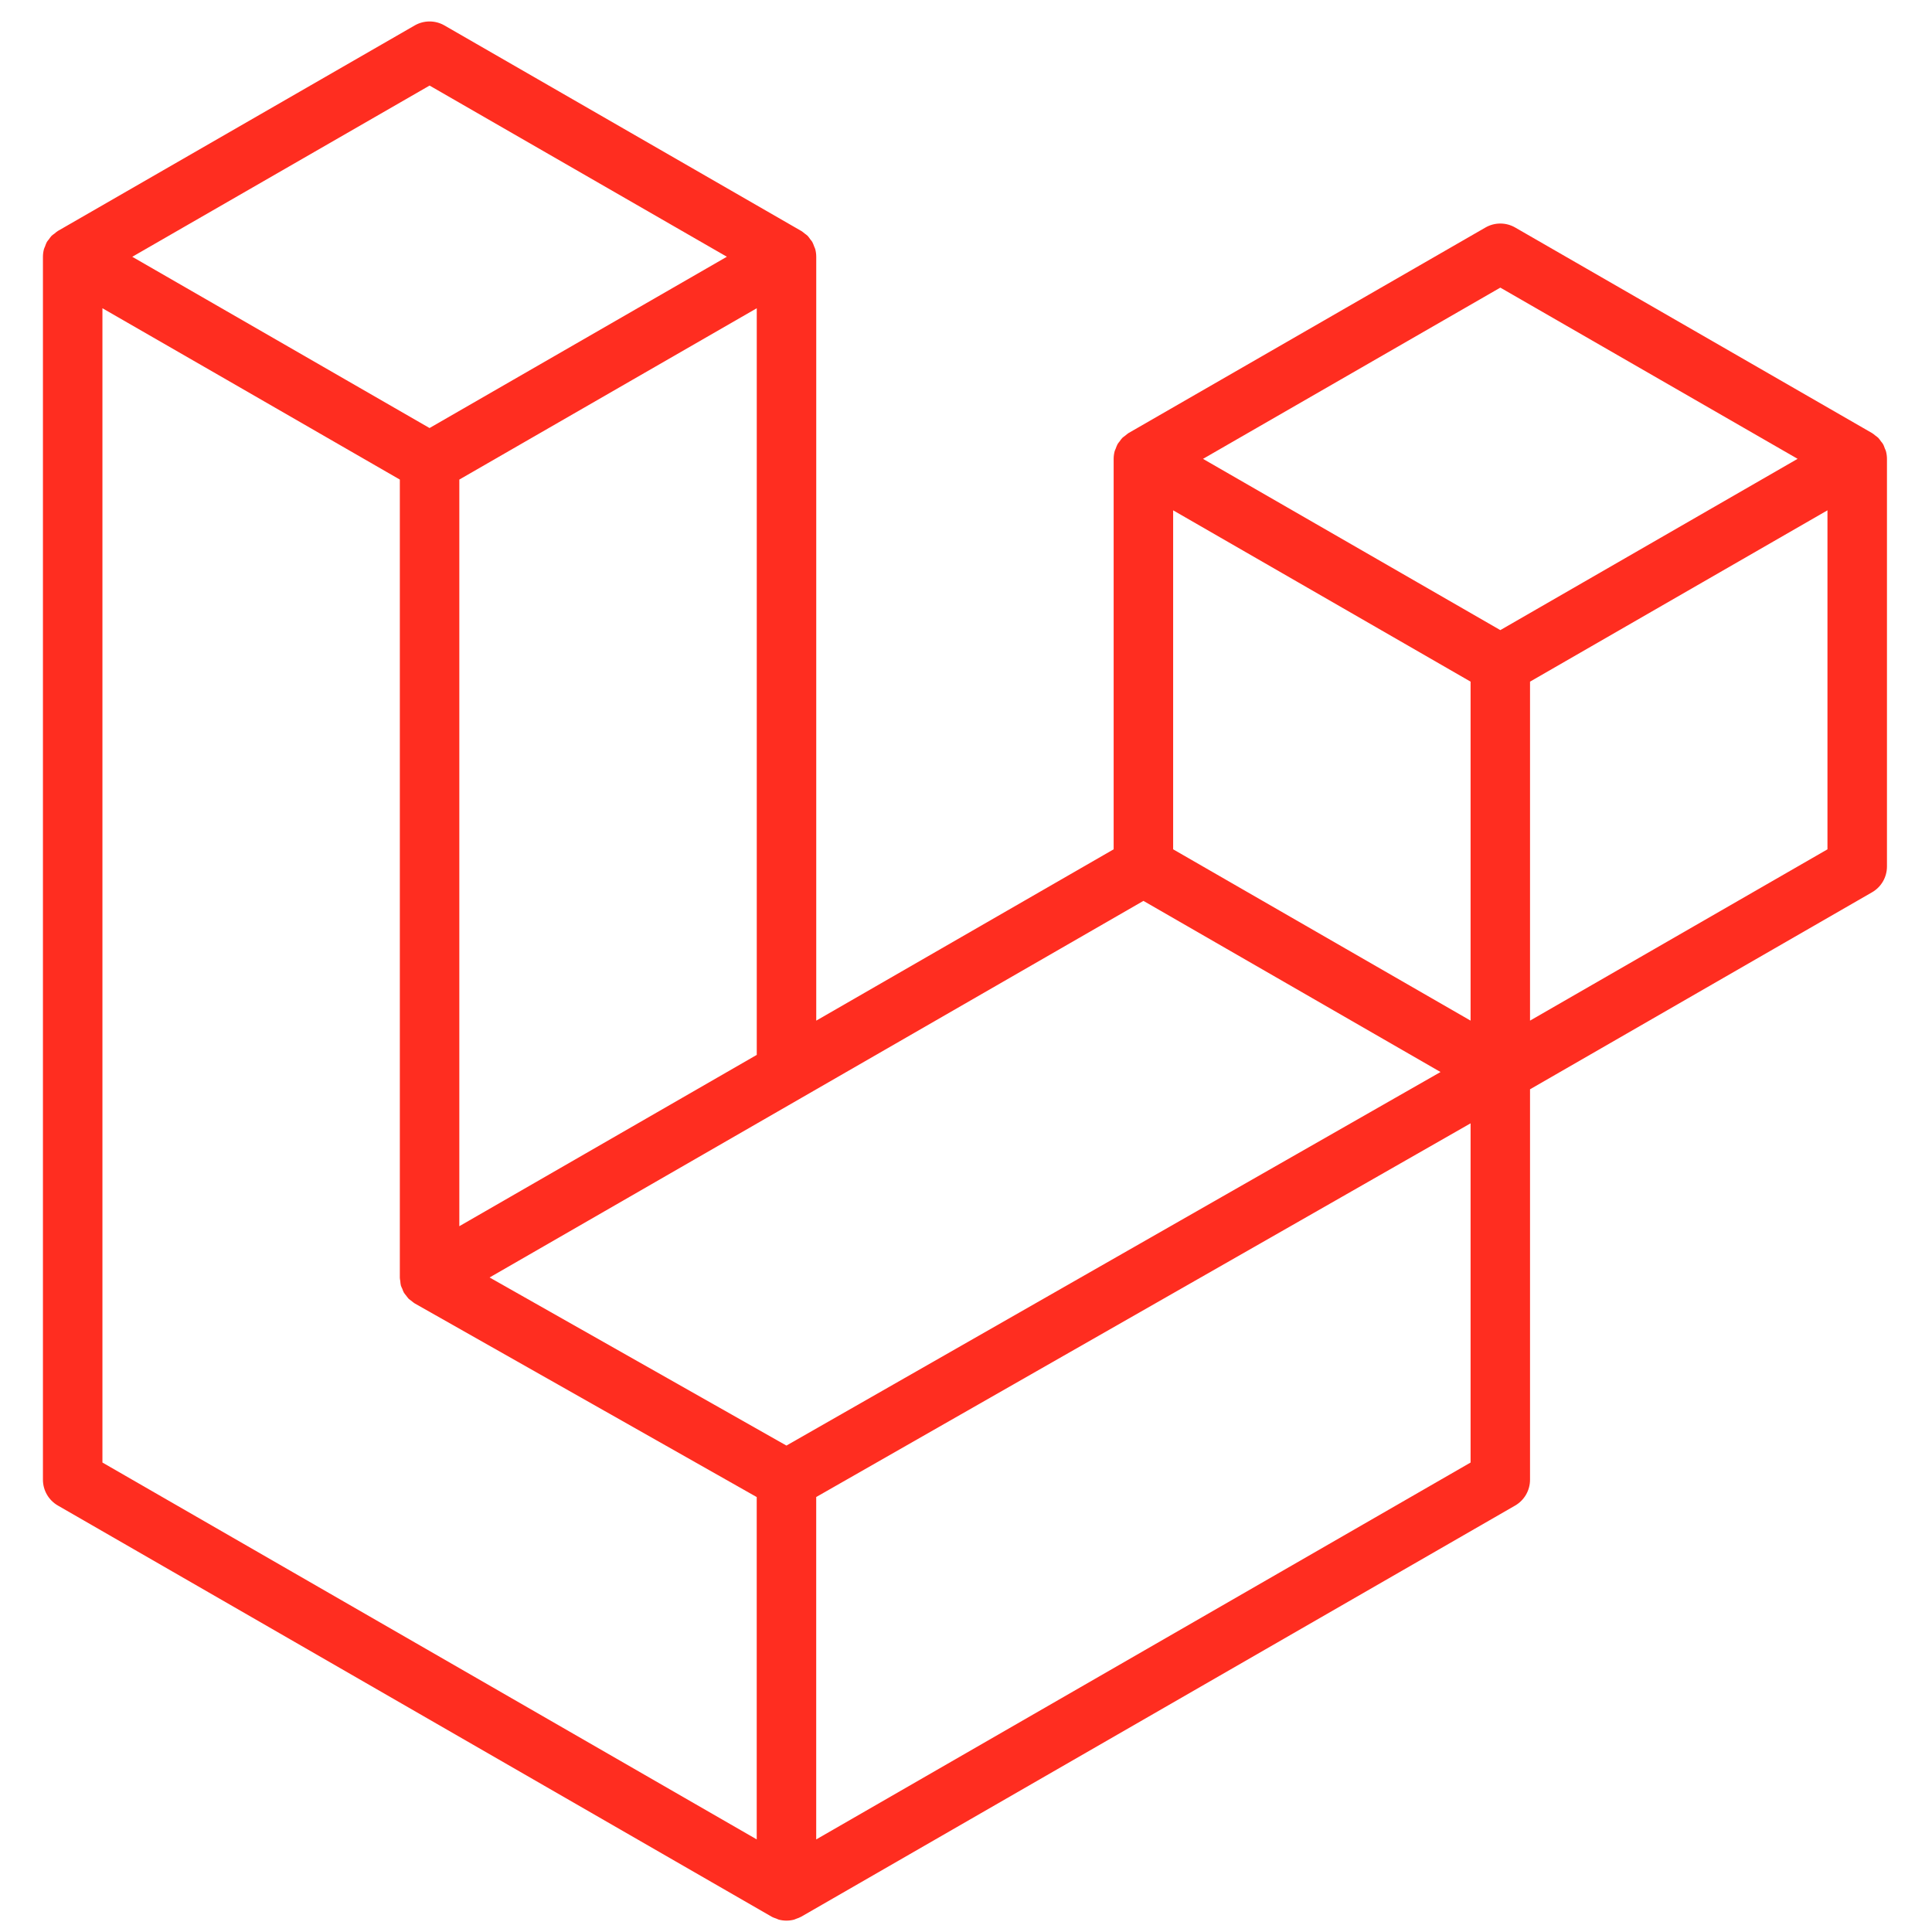
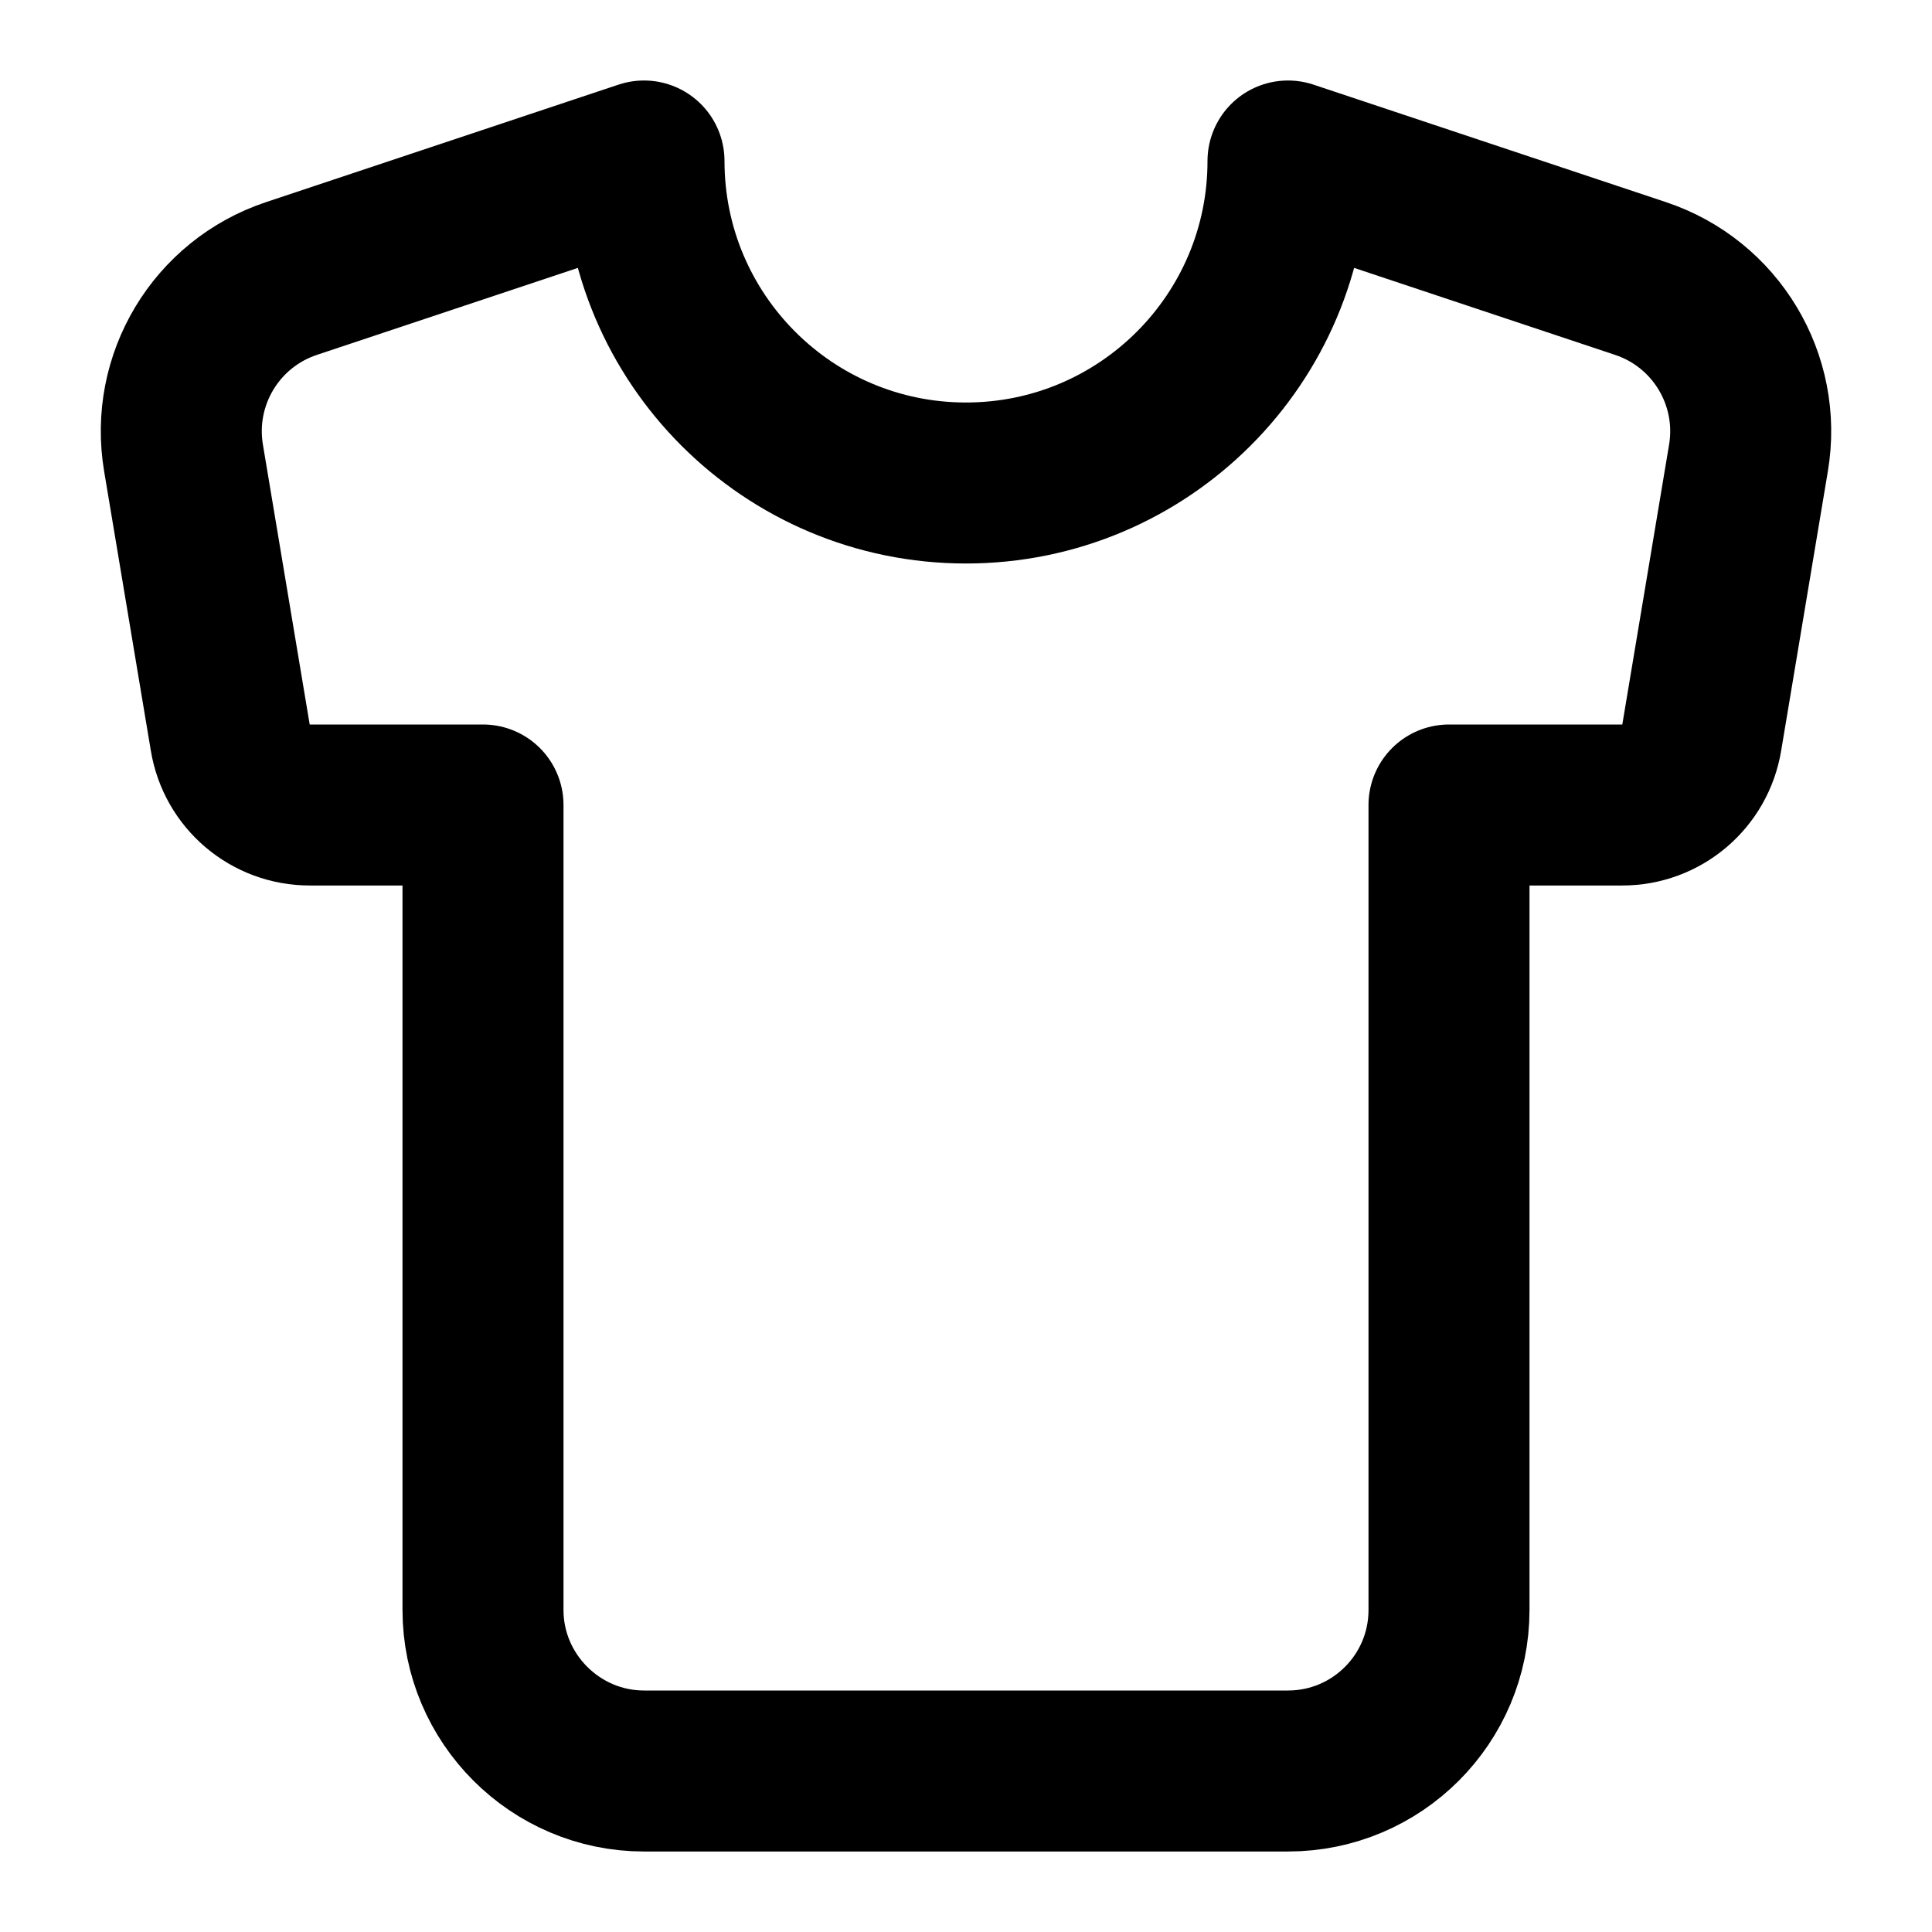
- <svg xmlns="http://www.w3.org/2000/svg" width="166" height="166" viewBox="0 0 166 166" fill="none">
-   <path fill-rule="evenodd" clip-rule="evenodd" d="M162.041 38.759C162.099 38.977 162.129 39.201 162.13 39.426V74.452C162.13 74.902 162.011 75.344 161.786 75.733C161.561 76.122 161.237 76.444 160.847 76.668L131.462 93.594V127.141C131.462 128.054 130.977 128.897 130.186 129.357L68.847 164.683C68.707 164.763 68.554 164.814 68.401 164.868C68.343 164.887 68.289 164.922 68.228 164.938C67.8 165.051 67.349 165.051 66.92 164.938C66.85 164.919 66.786 164.881 66.719 164.855C66.579 164.804 66.432 164.76 66.298 164.683L4.972 129.357C4.583 129.133 4.259 128.81 4.034 128.421C3.808 128.032 3.69 127.591 3.689 127.141L3.689 22.063C3.689 21.834 3.721 21.61 3.779 21.393C3.798 21.32 3.843 21.253 3.868 21.179C3.916 21.045 3.961 20.908 4.031 20.783C4.079 20.7 4.149 20.633 4.206 20.557C4.28 20.454 4.347 20.349 4.433 20.26C4.506 20.186 4.602 20.132 4.685 20.068C4.778 19.992 4.861 19.909 4.966 19.848L35.633 2.185C36.022 1.961 36.462 1.844 36.91 1.844C37.358 1.844 37.798 1.961 38.186 2.185L68.851 19.848H68.857C68.959 19.912 69.045 19.992 69.138 20.065C69.221 20.129 69.313 20.186 69.387 20.257C69.476 20.349 69.54 20.454 69.616 20.557C69.671 20.633 69.744 20.7 69.789 20.783C69.862 20.911 69.904 21.045 69.955 21.179C69.98 21.253 70.025 21.32 70.044 21.396C70.103 21.614 70.133 21.838 70.133 22.063V87.694L95.686 72.974V39.423C95.686 39.2 95.718 38.973 95.775 38.759C95.798 38.683 95.839 38.615 95.865 38.542C95.916 38.408 95.96 38.271 96.031 38.146C96.079 38.063 96.149 37.996 96.203 37.92C96.279 37.818 96.343 37.712 96.433 37.623C96.506 37.549 96.599 37.495 96.681 37.431C96.777 37.355 96.86 37.272 96.962 37.211L127.633 19.548C128.021 19.324 128.461 19.206 128.91 19.206C129.358 19.206 129.798 19.324 130.186 19.548L160.85 37.211C160.959 37.275 161.042 37.355 161.137 37.428C161.217 37.492 161.31 37.549 161.383 37.62C161.473 37.712 161.536 37.818 161.613 37.92C161.67 37.996 161.741 38.063 161.785 38.146C161.859 38.271 161.9 38.408 161.951 38.542C161.98 38.615 162.021 38.683 162.041 38.759ZM157.018 72.974V43.848L146.287 50.028L131.462 58.568V87.694L157.021 72.974H157.018ZM126.354 125.663V96.518L111.771 104.85L70.13 128.626V158.046L126.354 125.663ZM8.801 26.485V125.663L65.018 158.043V128.629L35.649 112L35.64 111.994L35.627 111.988C35.528 111.93 35.445 111.847 35.353 111.777C35.273 111.713 35.18 111.662 35.11 111.592L35.104 111.582C35.021 111.502 34.963 111.403 34.893 111.314C34.829 111.228 34.753 111.154 34.702 111.065L34.699 111.055C34.641 110.96 34.606 110.845 34.565 110.736C34.523 110.64 34.469 110.551 34.443 110.449C34.411 110.328 34.405 110.197 34.392 110.072C34.379 109.976 34.354 109.881 34.354 109.785V109.778V41.205L19.532 32.662L8.801 26.485ZM36.913 7.35L11.364 22.063L36.907 36.777L62.453 22.06L36.907 7.35H36.913ZM50.2 99.174L65.022 90.637V26.485L54.291 32.665L39.466 41.205V105.357L50.2 99.174ZM128.91 24.713L103.363 39.426L128.91 54.14L154.453 39.423L128.91 24.713ZM126.354 58.568L111.529 50.028L100.798 43.848V72.974L115.619 81.511L126.354 87.694V58.568ZM67.571 124.205L105.042 102.803L123.772 92.109L98.245 77.405L68.854 94.334L42.066 109.762L67.571 124.205Z" fill="#FF2D20" />
+ <svg xmlns="http://www.w3.org/2000/svg" width="24" height="24" viewBox="0 0 24 24" fill="none" stroke="currentColor" stroke-width="2" stroke-linecap="round" stroke-linejoin="round" class="lucide lucide-shirt-icon lucide-shirt">
+   <path d="M20.38 3.46 16 2a4 4 0 0 1-8 0L3.62 3.46a2 2 0 0 0-1.34 2.23l.58 3.47a1 1 0 0 0 .99.84H6v10c0 1.1.9 2 2 2h8a2 2 0 0 0 2-2V10h2.15a1 1 0 0 0 .99-.84l.58-3.47a2 2 0 0 0-1.34-2.23z" />
</svg>
